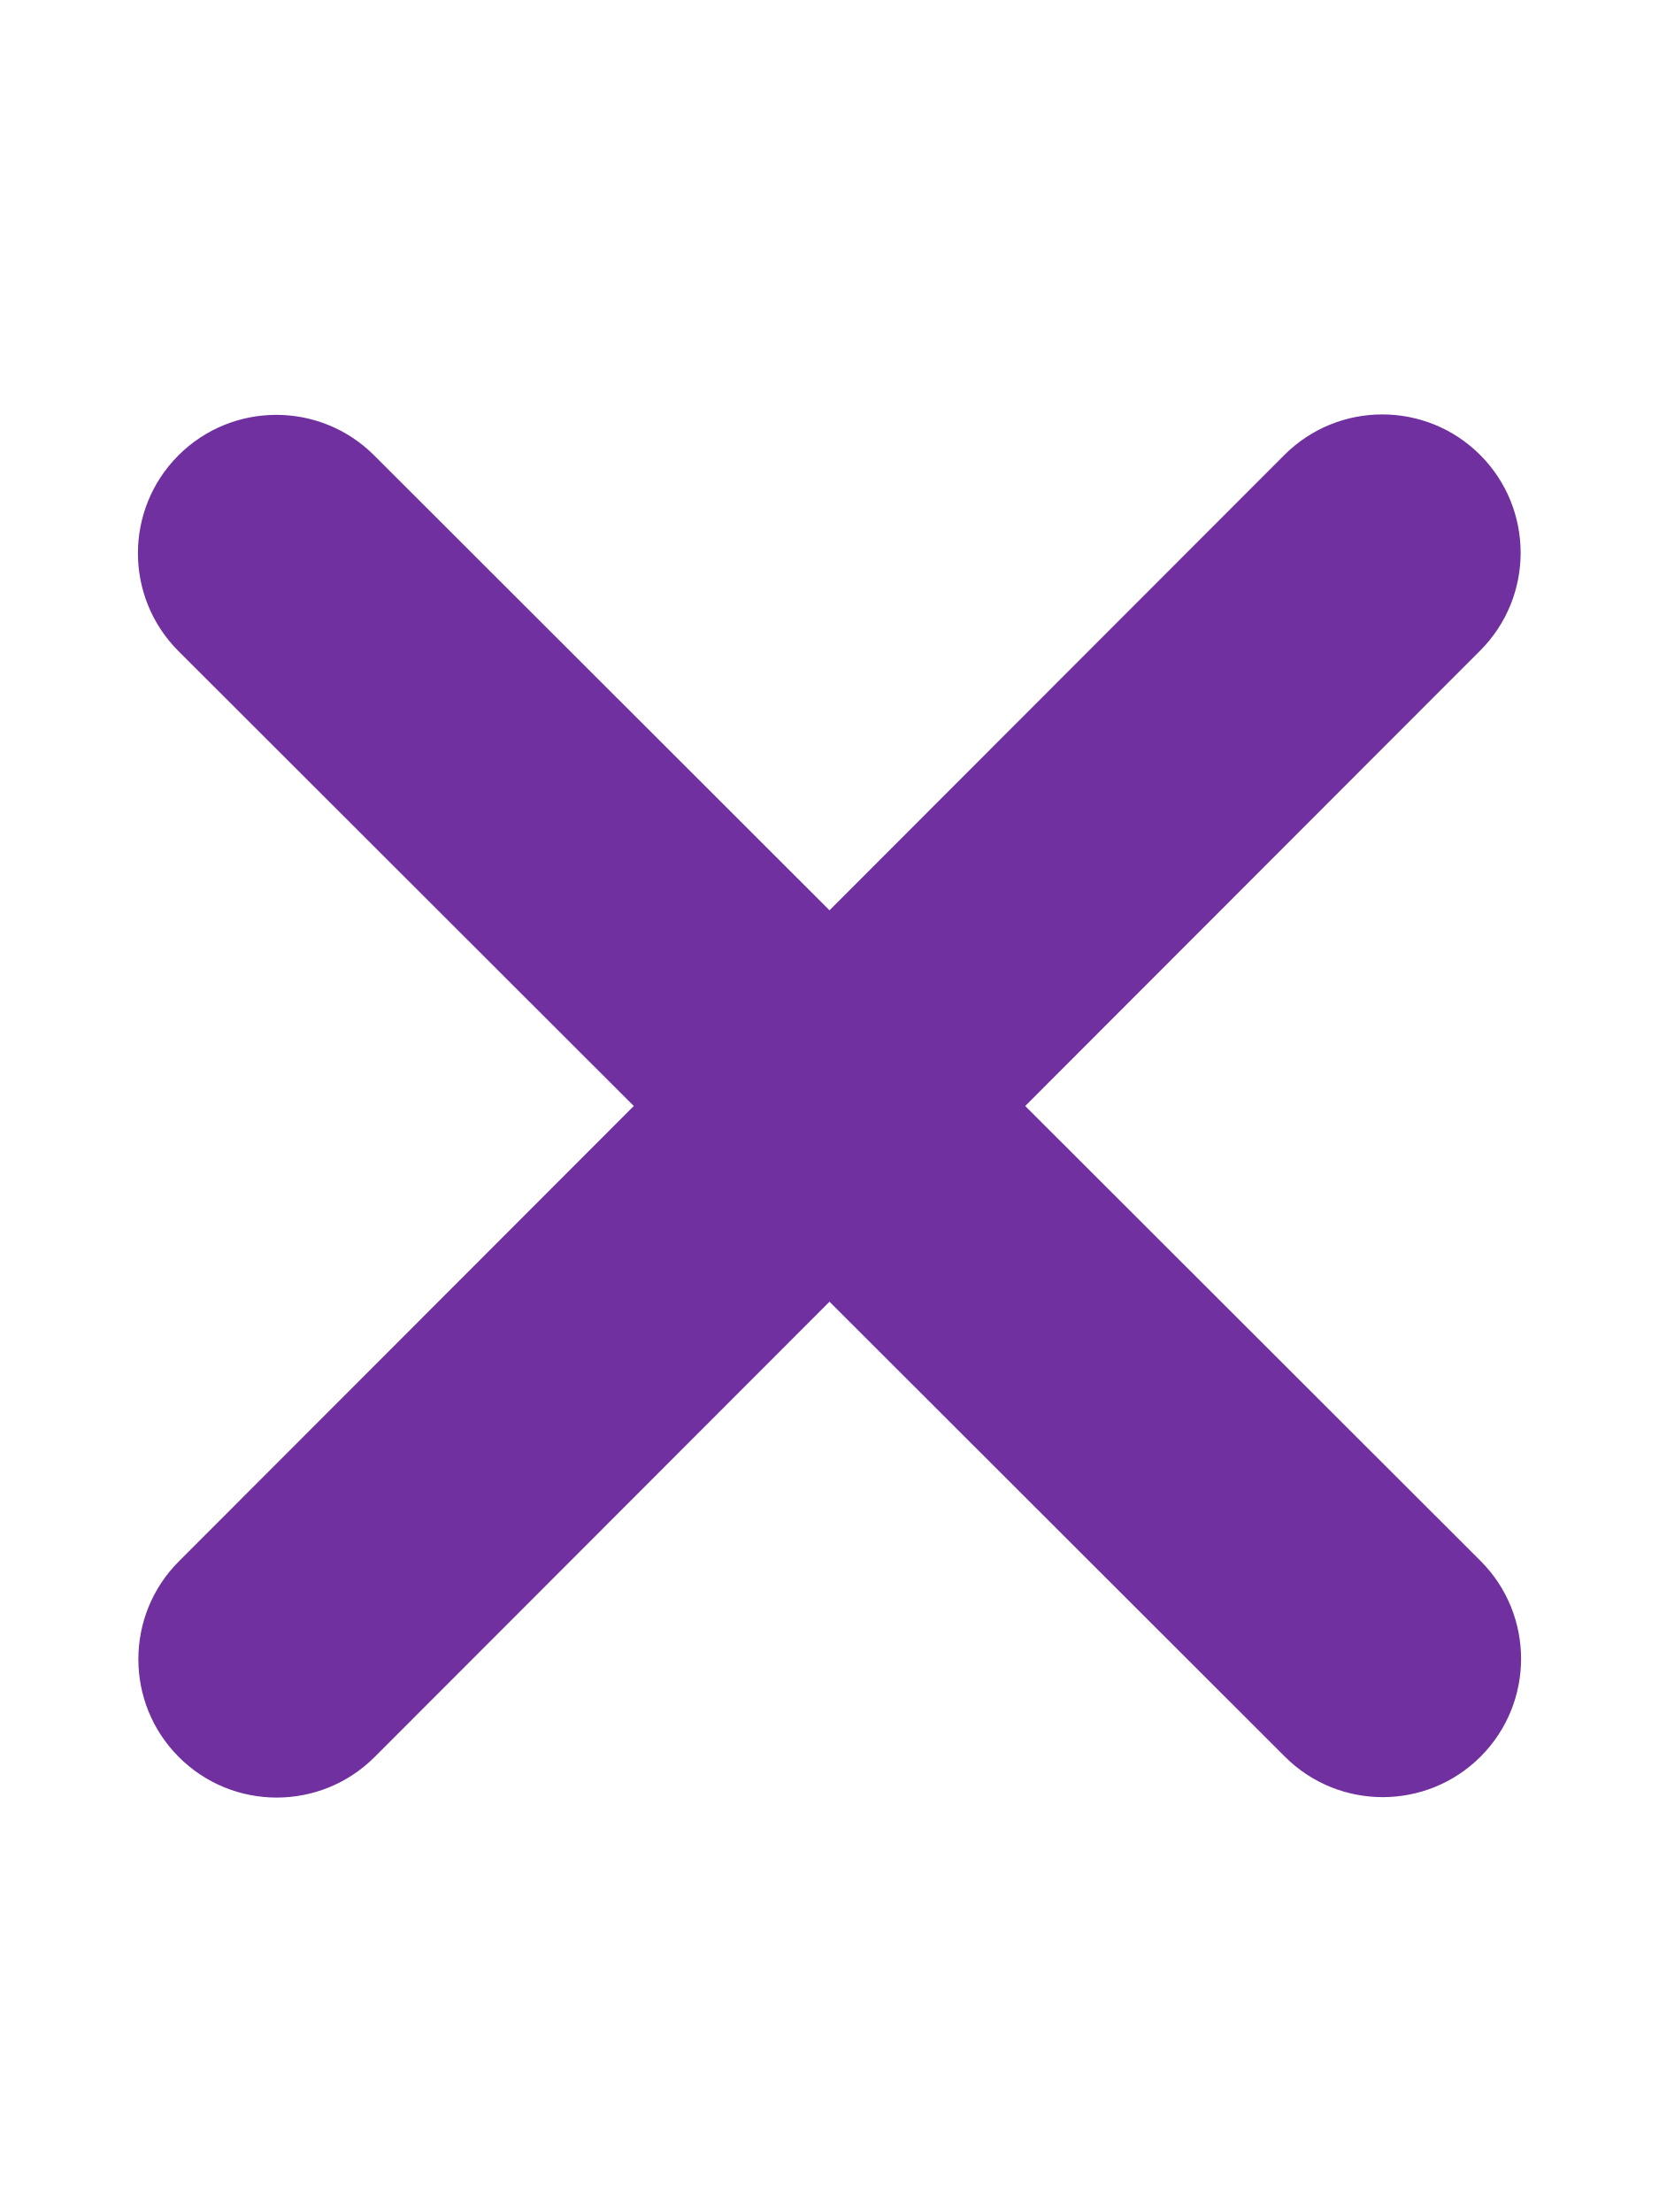
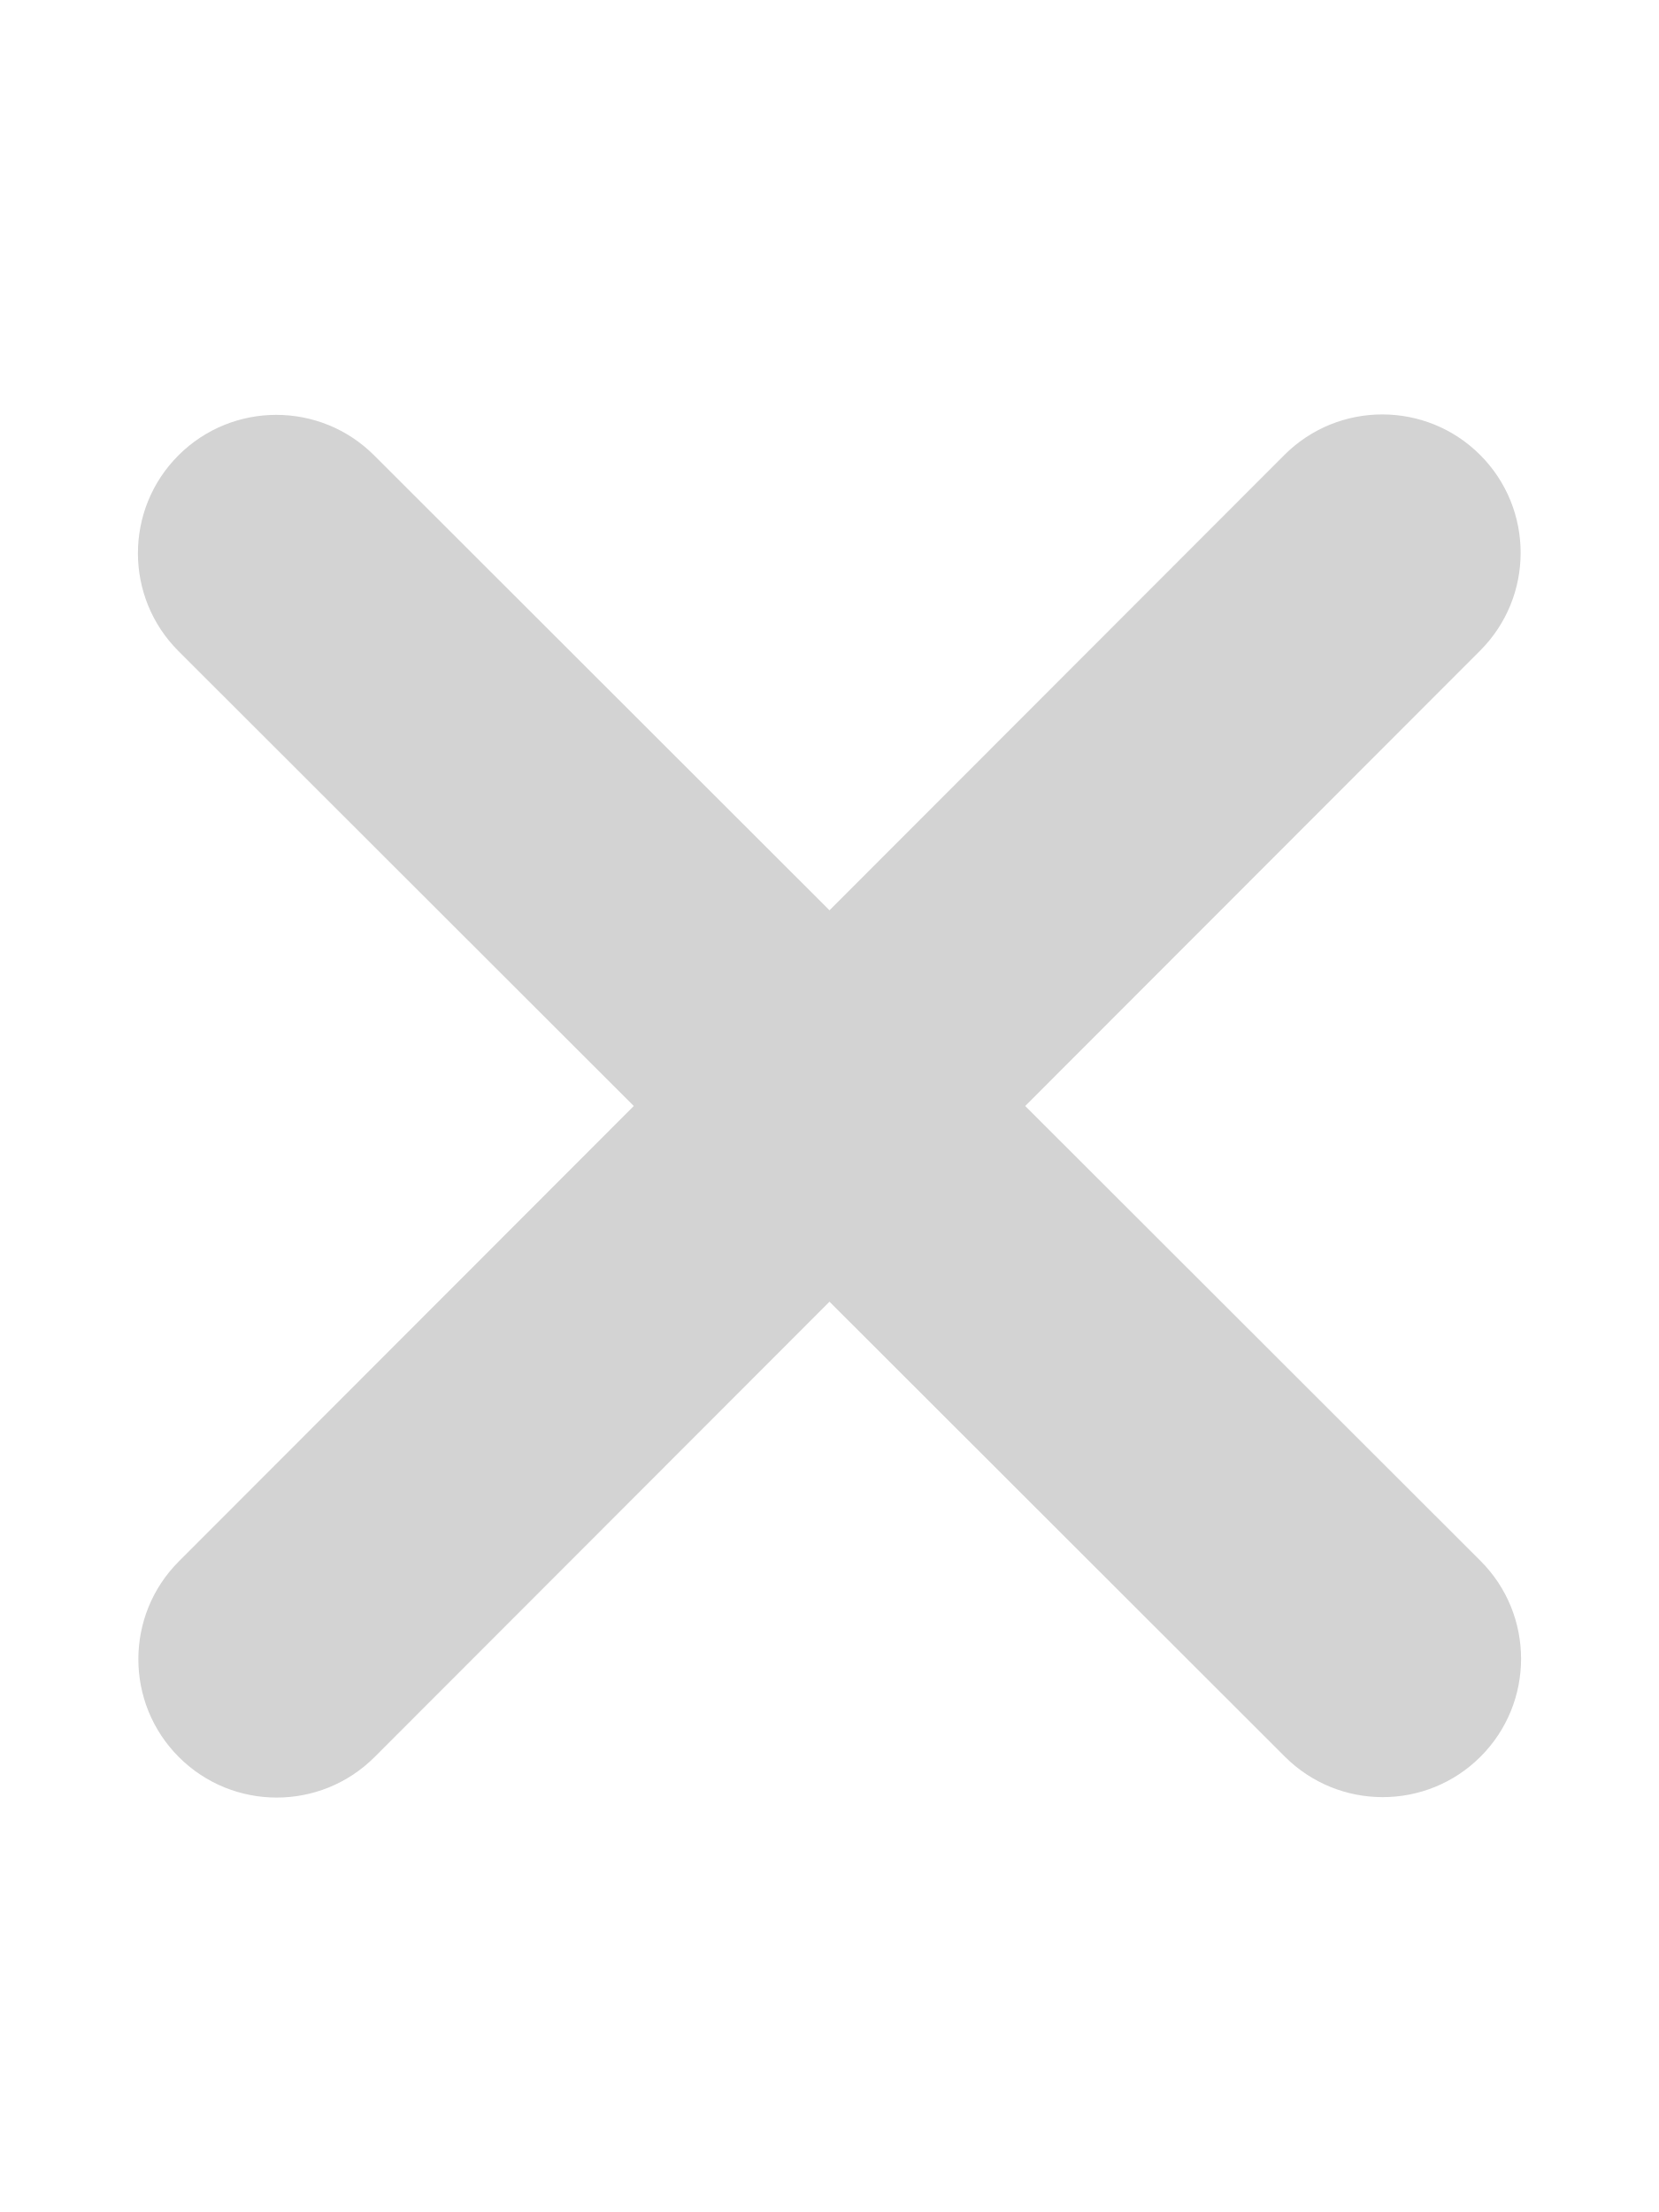
<svg xmlns="http://www.w3.org/2000/svg" viewBox="0 0 384 512">
-   <path d="M342.6 150.6c12.5-12.5 12.5-32.8 0-45.3s-32.8-12.5-45.3 0L192 210.7 86.6 105.4c-12.5-12.5-32.8-12.5-45.3 0s-12.5 32.8 0 45.3L146.7 256 41.4 361.4c-12.5 12.5-12.5 32.8 0 45.3s32.8 12.5 45.3 0L192 301.3 297.4 406.6c12.5 12.5 32.8 12.5 45.3 0s12.5-32.8 0-45.3L237.3 256 342.6 150.6z" fill="#7030a0" />
+   <path d="M342.6 150.6c12.5-12.5 12.5-32.8 0-45.3s-32.8-12.5-45.3 0L192 210.7 86.6 105.4c-12.5-12.5-32.8-12.5-45.3 0s-12.5 32.8 0 45.3L146.7 256 41.4 361.4c-12.5 12.5-12.5 32.8 0 45.3s32.8 12.5 45.3 0L192 301.3 297.4 406.6c12.5 12.5 32.8 12.5 45.3 0s12.5-32.8 0-45.3L237.3 256 342.6 150.6z" fill="#d3d3d3" />
</svg>
